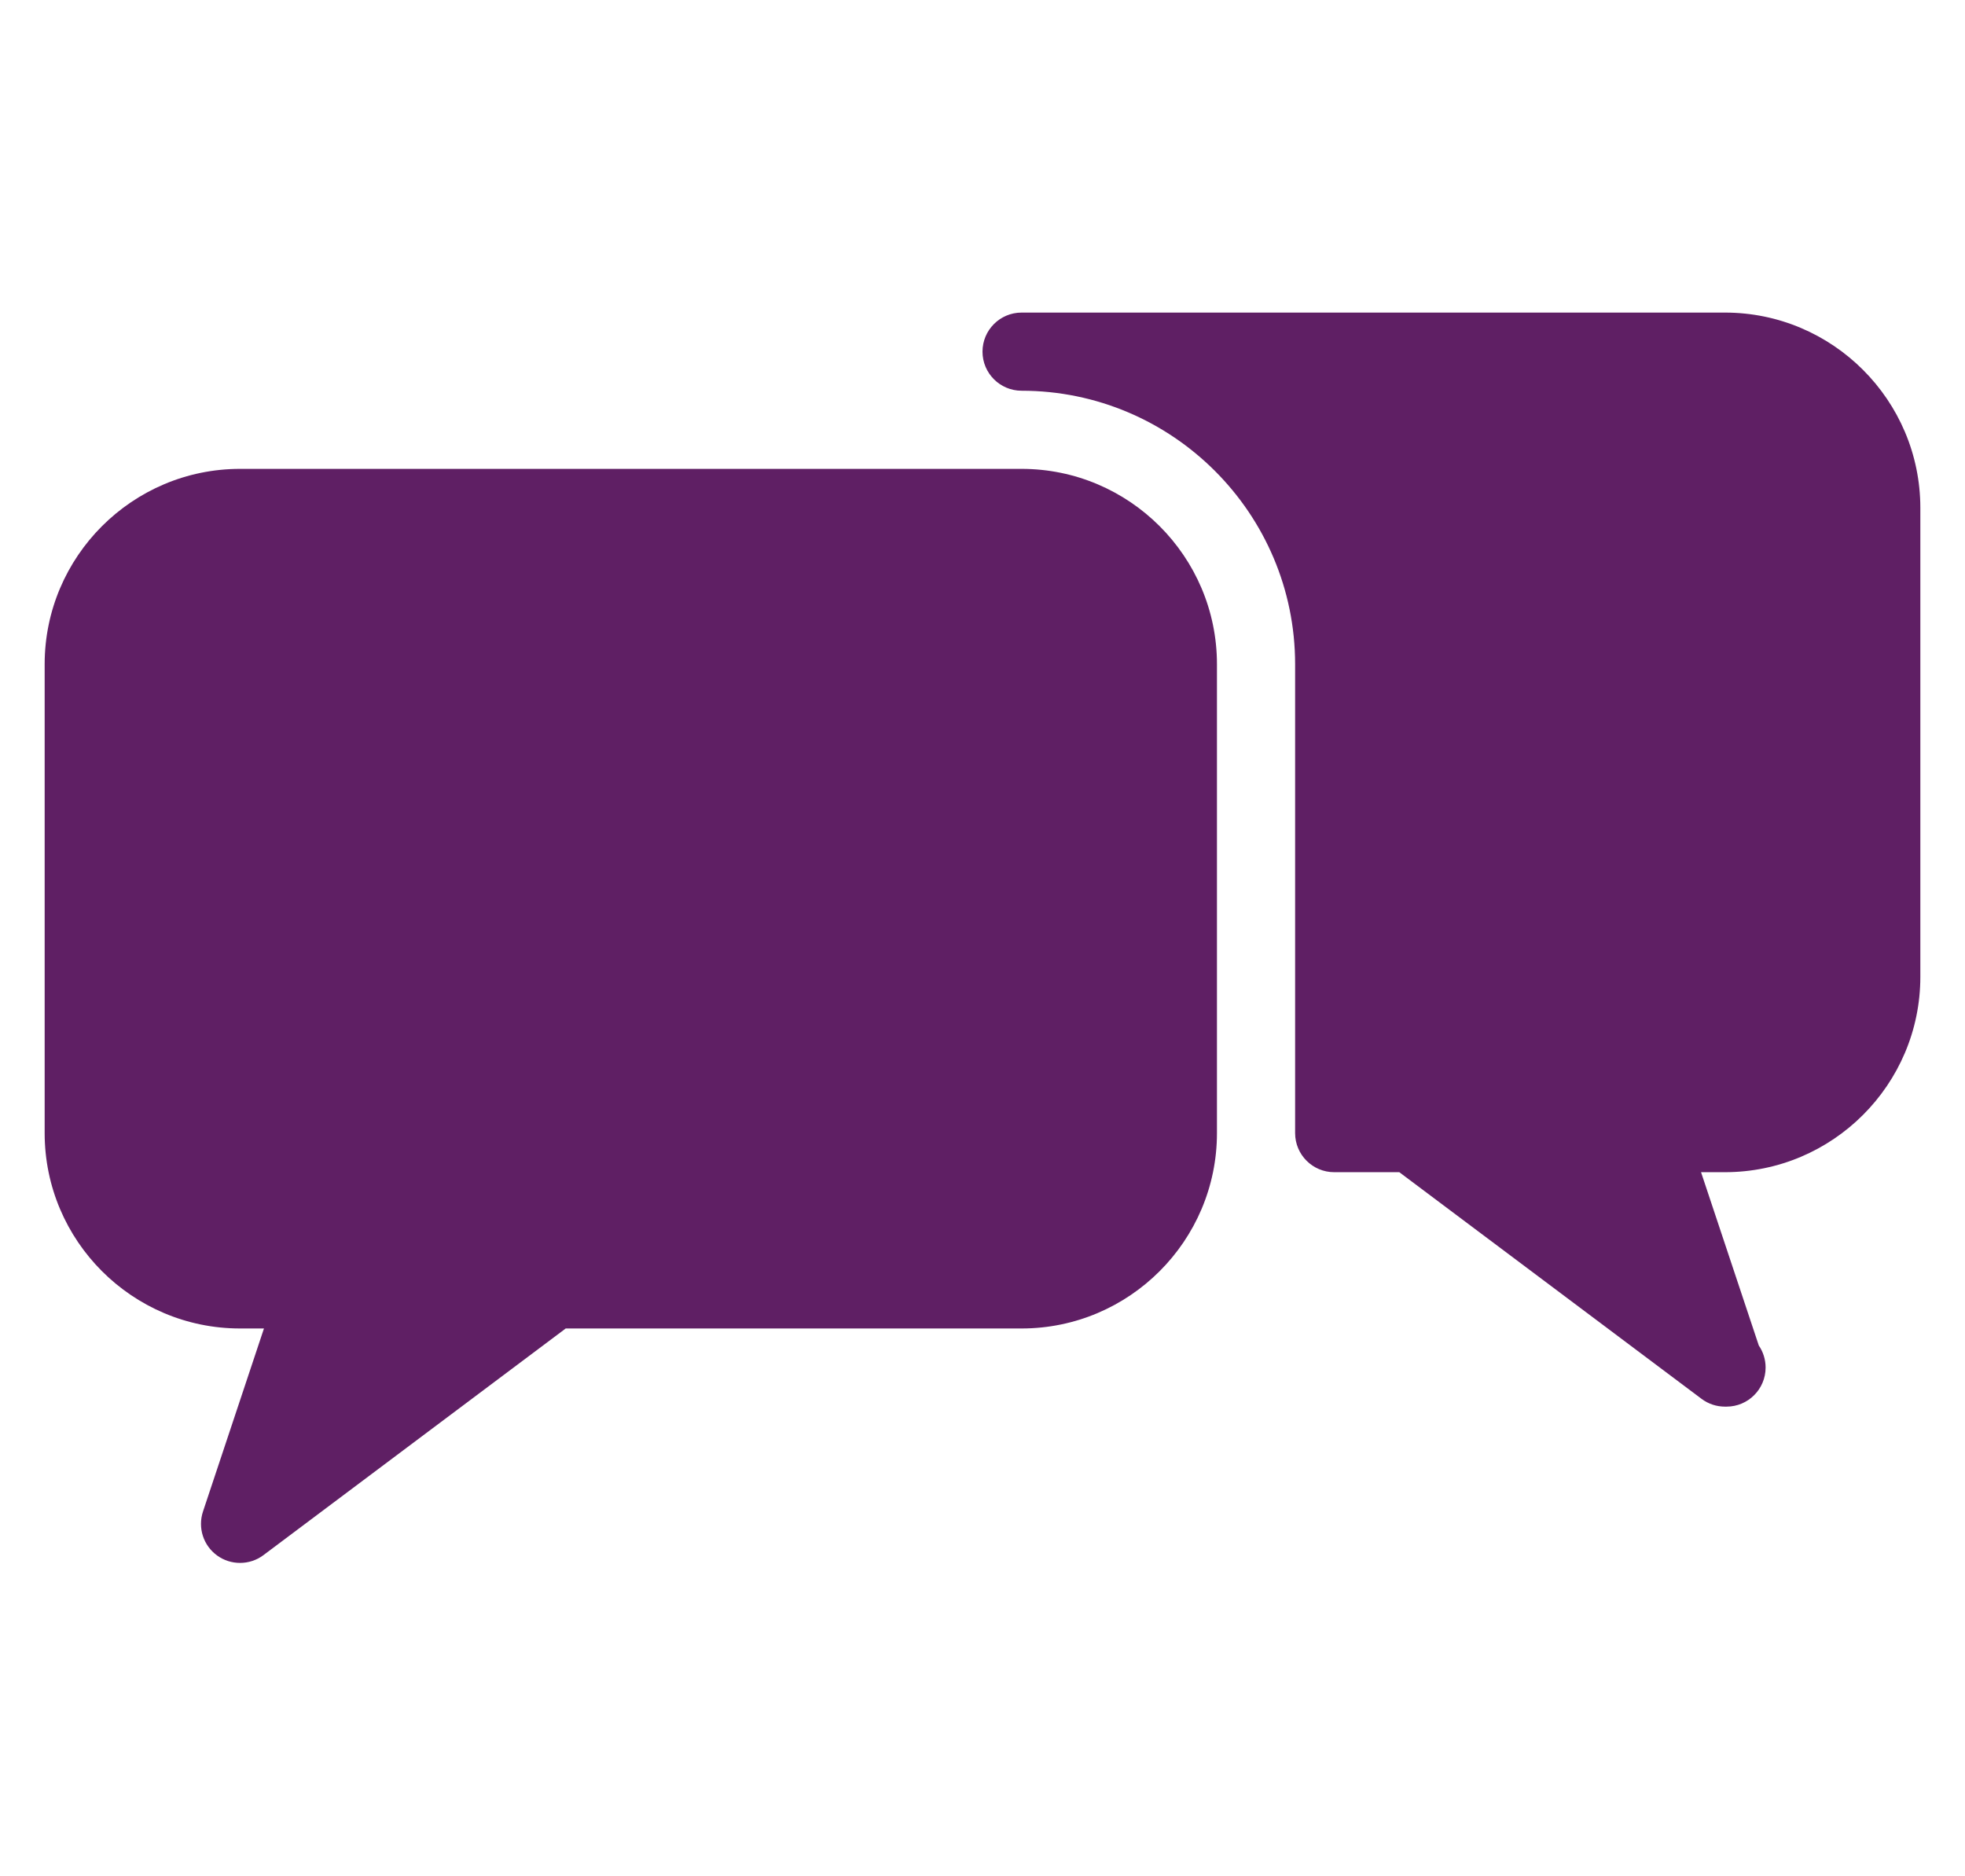
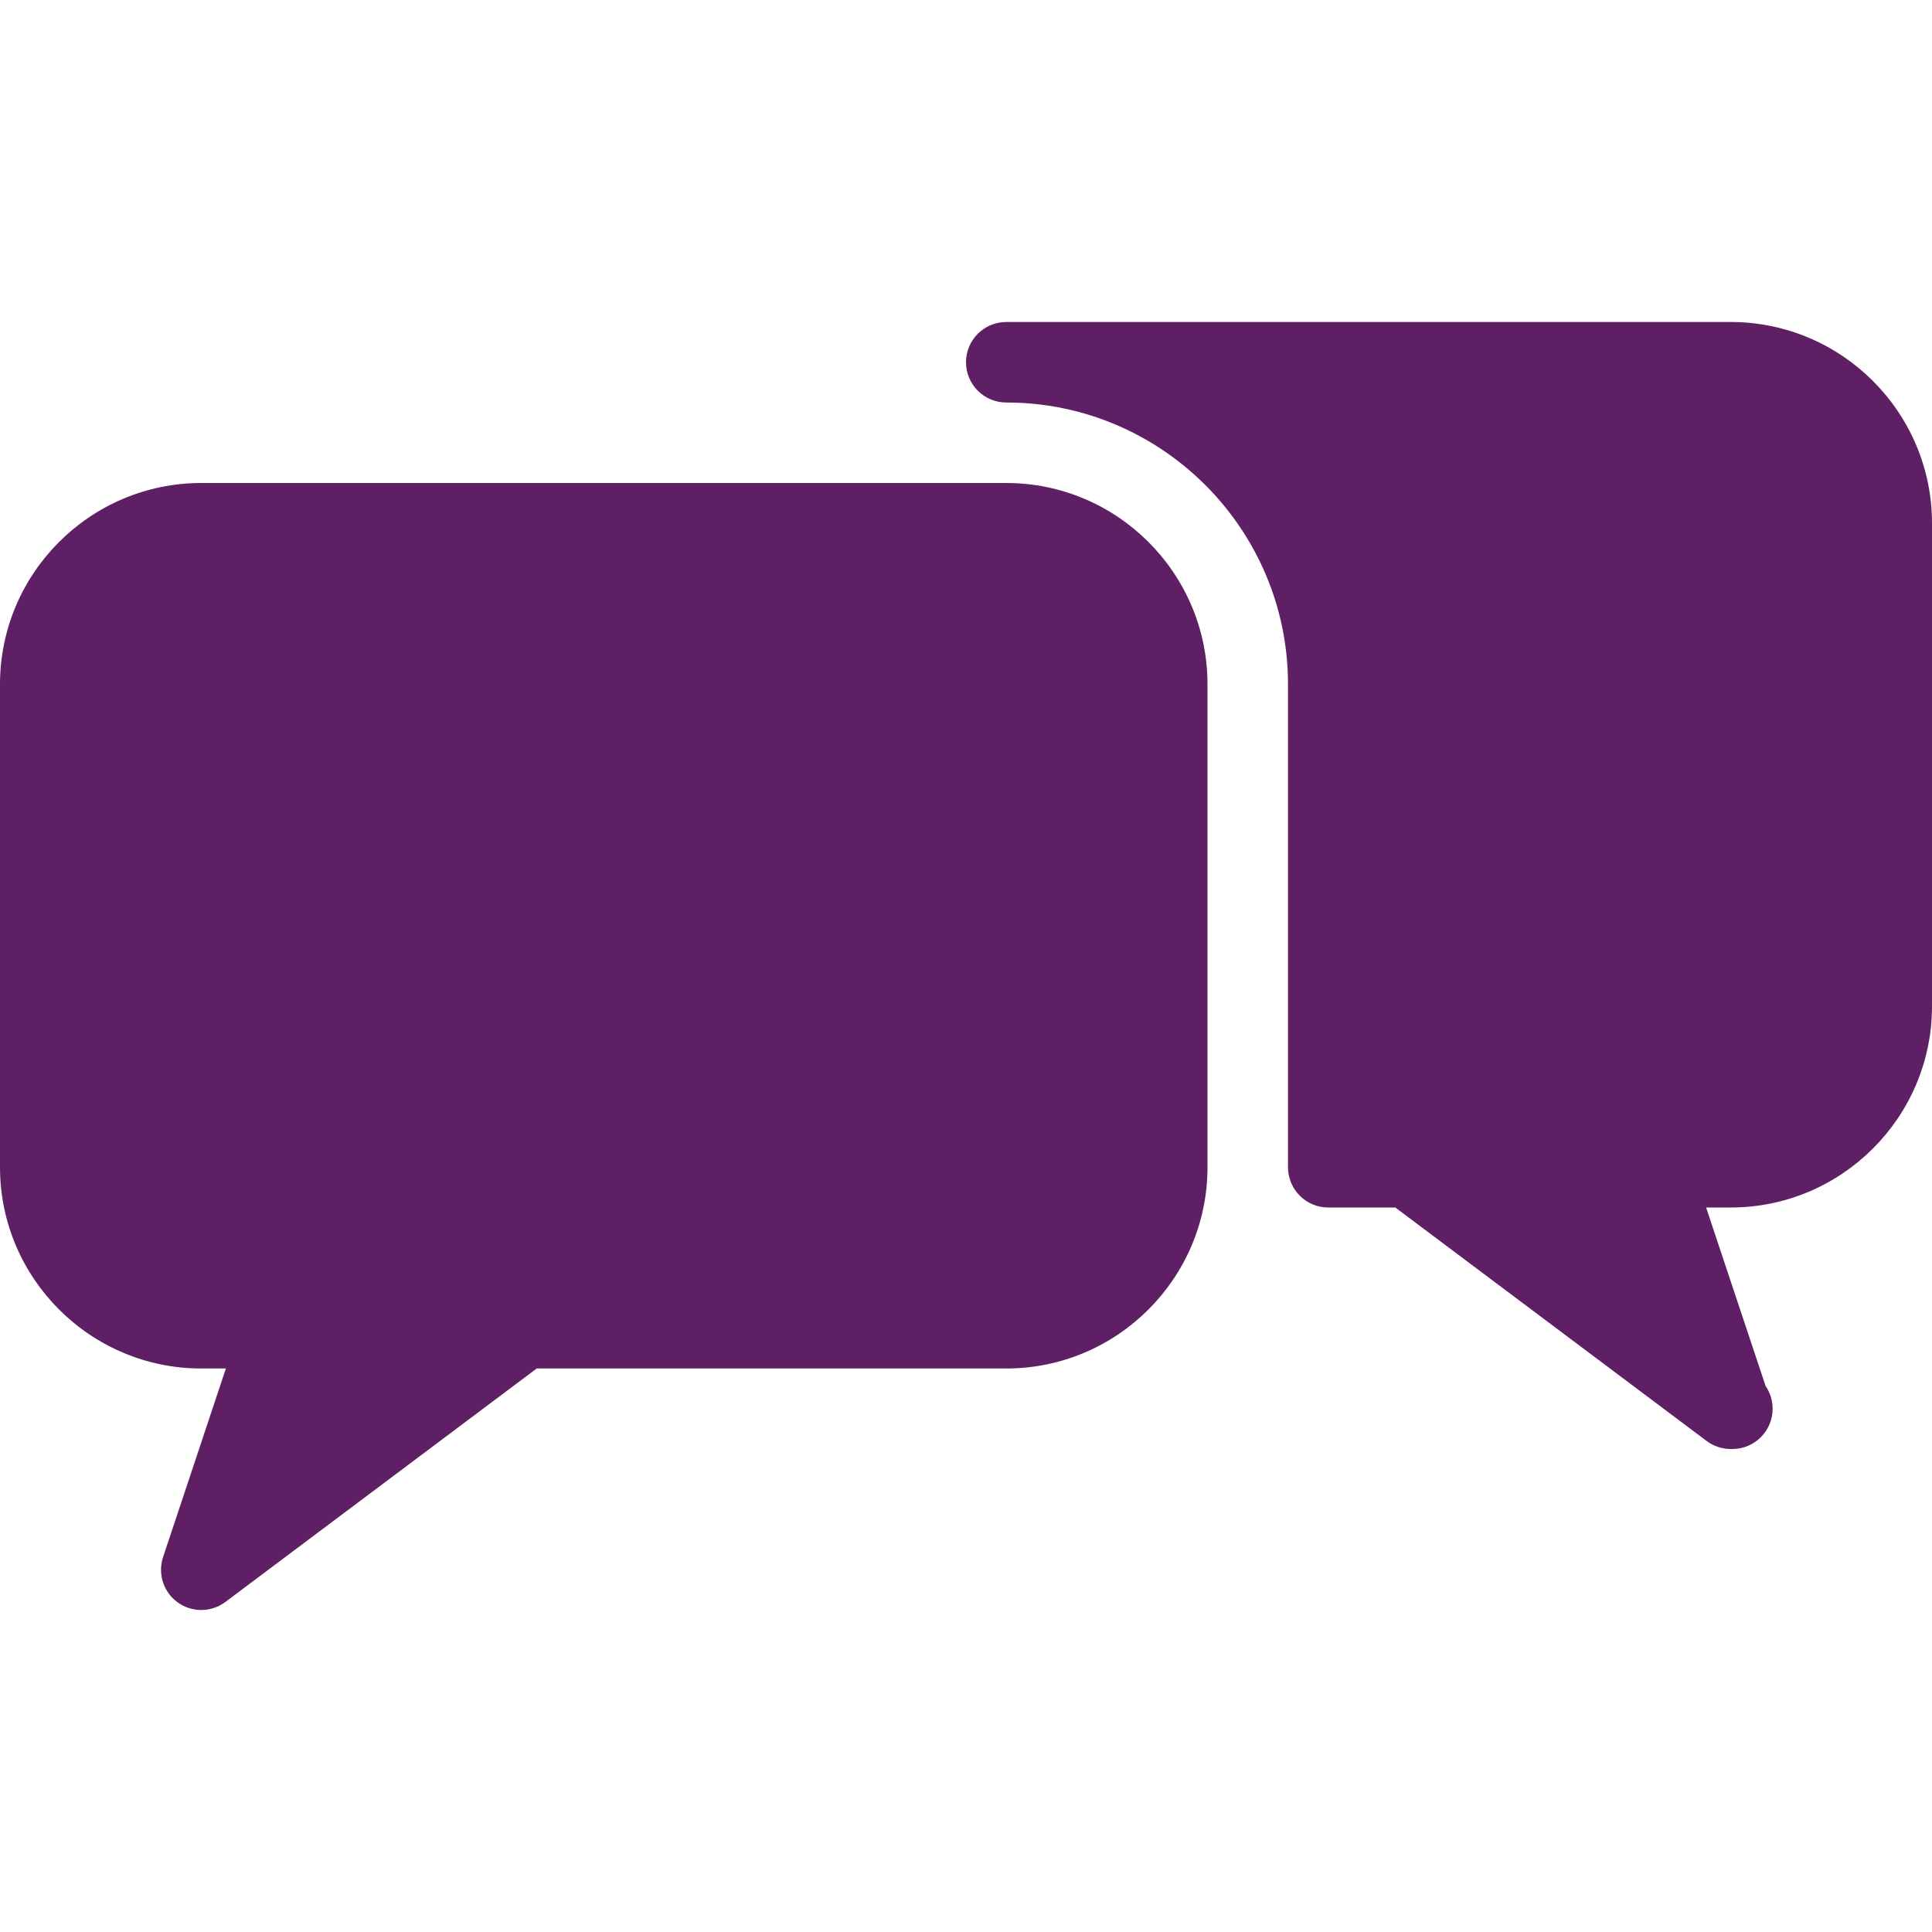
- <svg xmlns="http://www.w3.org/2000/svg" version="1.1" id="Layer_1" x="0px" y="0px" viewBox="0 0 512 512" fill="#5f1f64" xml:space="preserve" width="44px" height="42px">
+ <svg xmlns="http://www.w3.org/2000/svg" version="1.1" id="Layer_1" x="0px" y="0px" viewBox="0 0 512 512" fill="#5f1f64" xml:space="preserve" width="100%" height="100%">
  <g>
    <g>
      <g>
        <path d="M266.667,128H53.333C23.936,128,0,151.936,0,181.333v128c0,29.397,23.936,53.333,53.333,53.333h6.528l-16.64,49.963     c-1.472,4.437,0.085,9.301,3.883,12.032c1.856,1.344,4.053,2.005,6.229,2.005c2.24,0,4.501-0.704,6.4-2.133l82.496-61.867     h124.437c29.397,0,53.333-23.936,53.333-53.333v-128C320,151.936,296.064,128,266.667,128z" />
        <path d="M458.667,85.333h-192C260.779,85.333,256,90.112,256,96s4.779,10.667,10.667,10.667     c41.173,0,74.667,33.493,74.667,74.667v128c0,5.888,4.779,10.667,10.667,10.667h17.771l82.496,61.867     c1.899,1.429,4.139,2.133,6.4,2.133c0.149-0.021,0.277,0,0.427,0c5.888,0,10.667-4.779,10.667-10.667     c0-2.219-0.683-4.309-1.856-6.016L452.139,320h6.528C488.064,320,512,296.064,512,266.667v-128     C512,109.269,488.064,85.333,458.667,85.333z" />
      </g>
    </g>
  </g>
  <g>
</g>
  <g>
</g>
  <g>
</g>
  <g>
</g>
  <g>
</g>
  <g>
</g>
  <g>
</g>
  <g>
</g>
  <g>
</g>
  <g>
</g>
  <g>
</g>
  <g>
</g>
  <g>
</g>
  <g>
</g>
  <g>
</g>
</svg>
